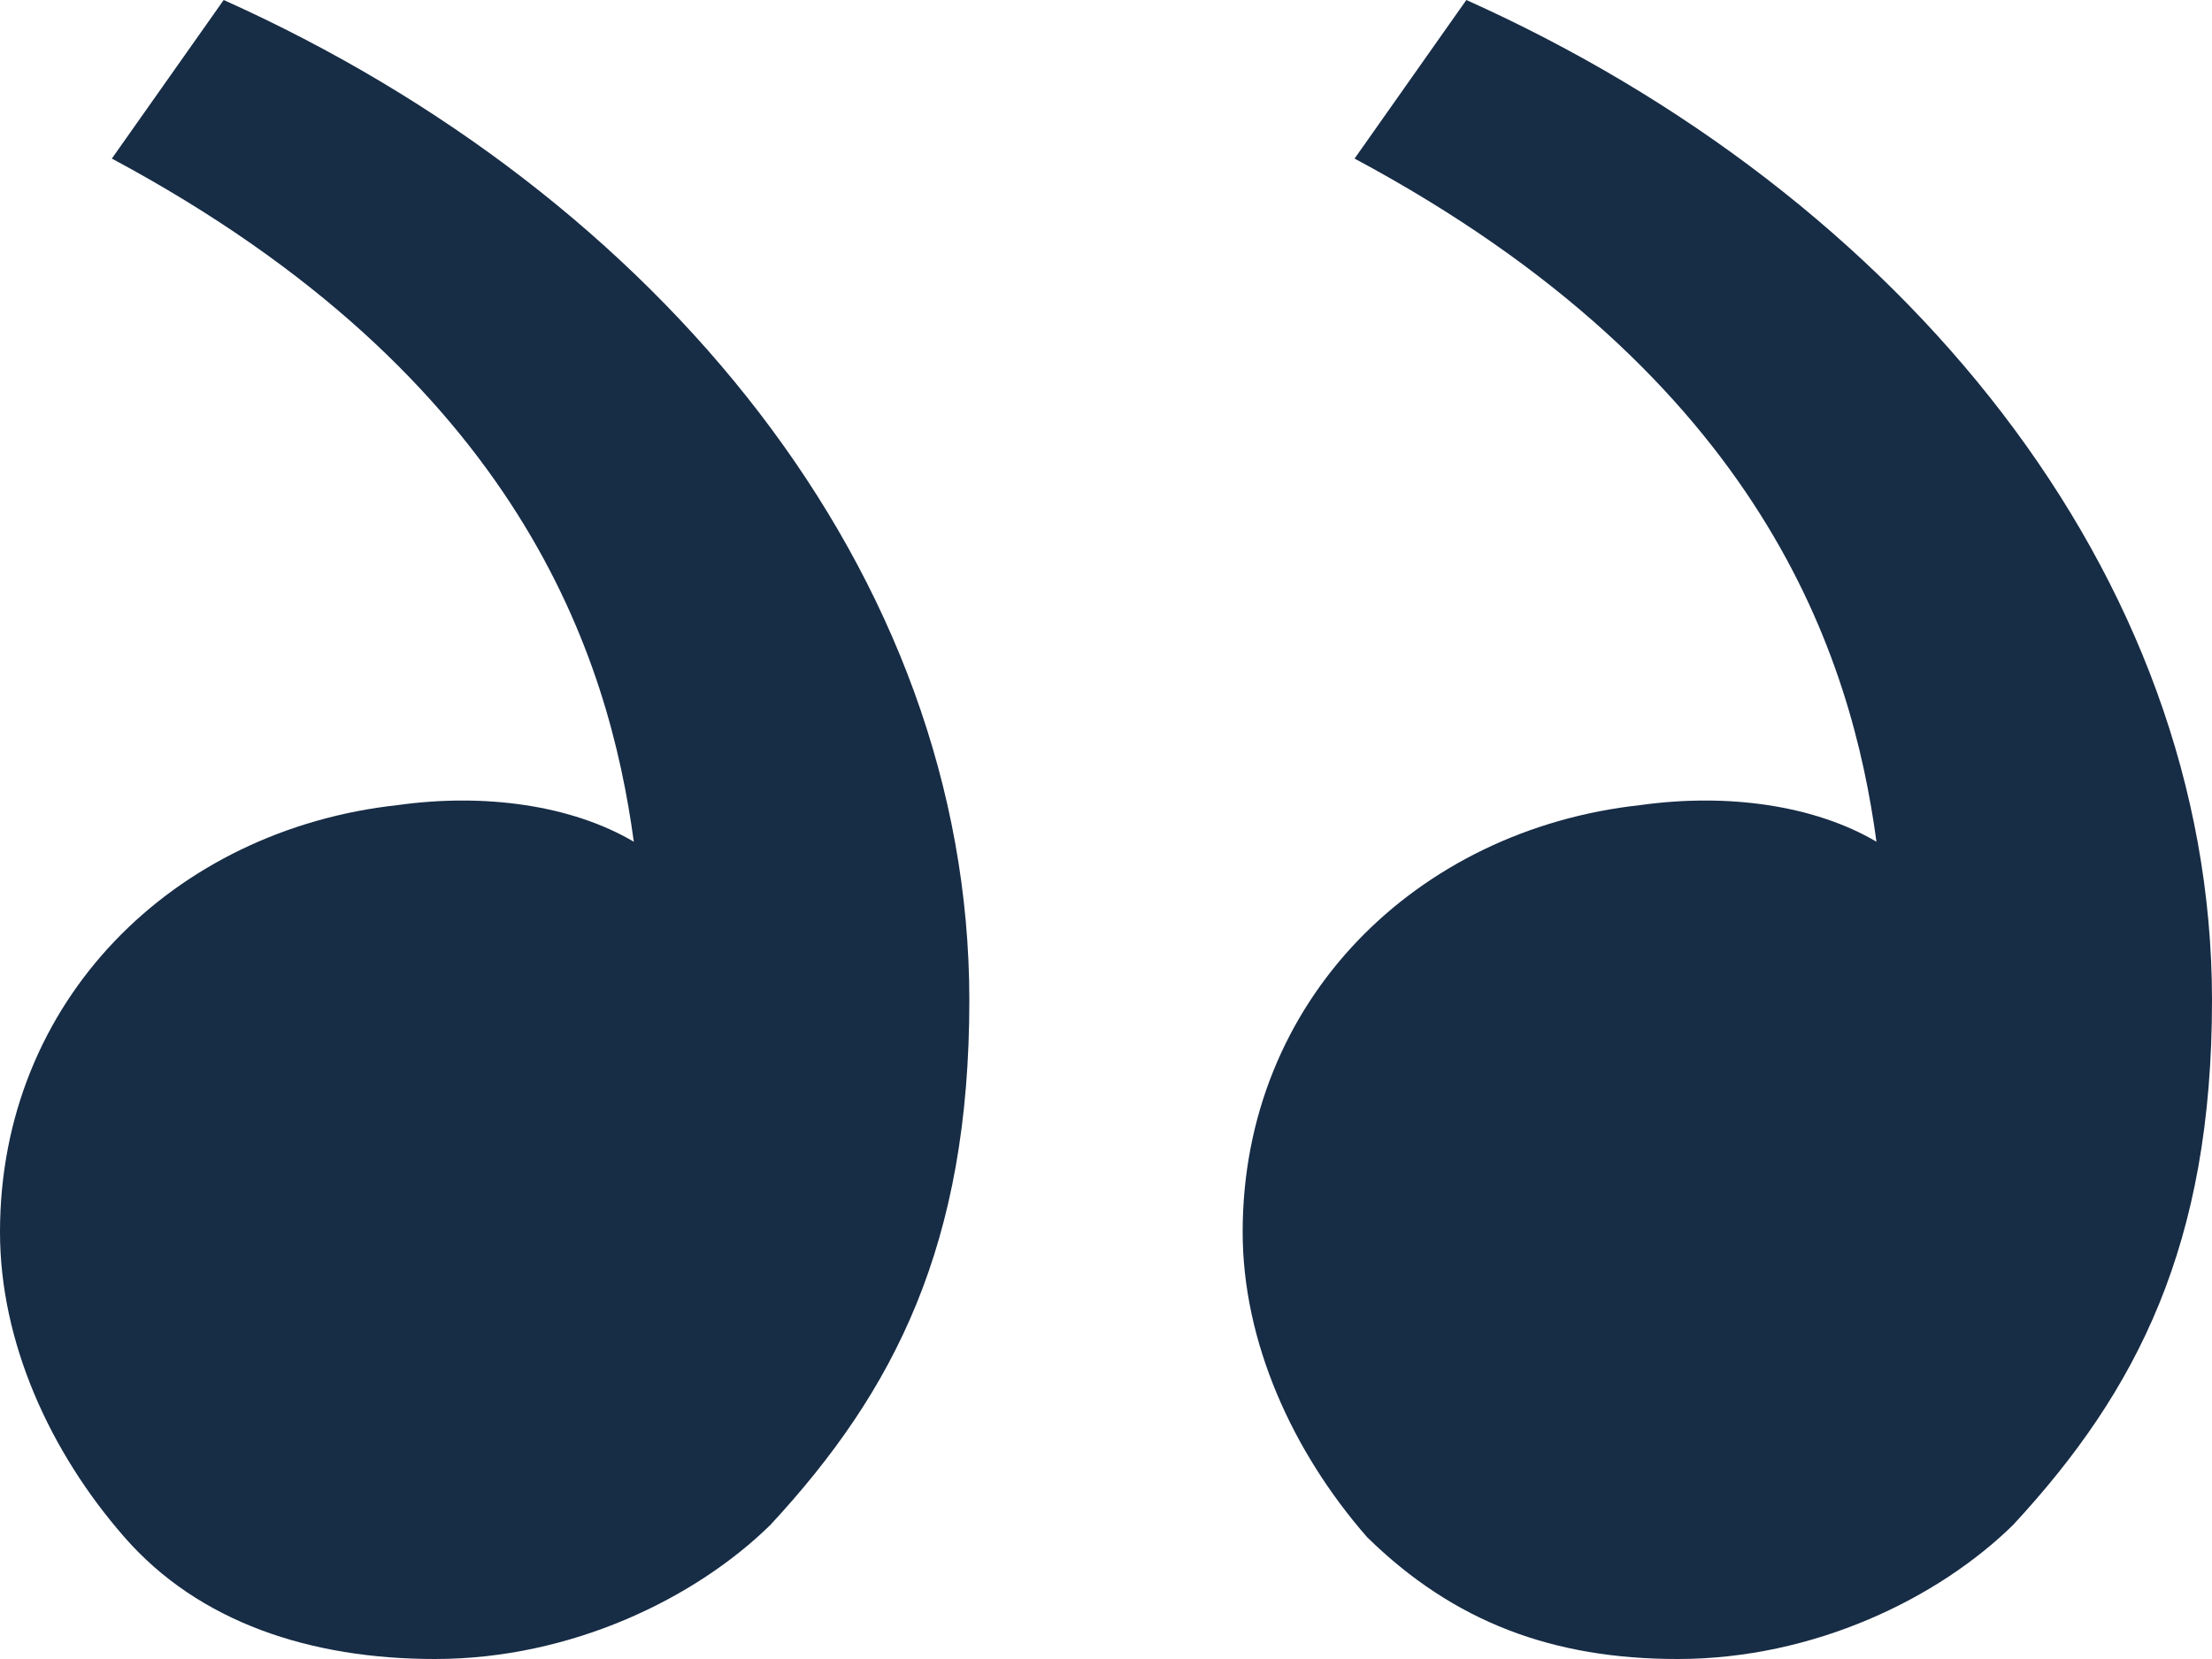
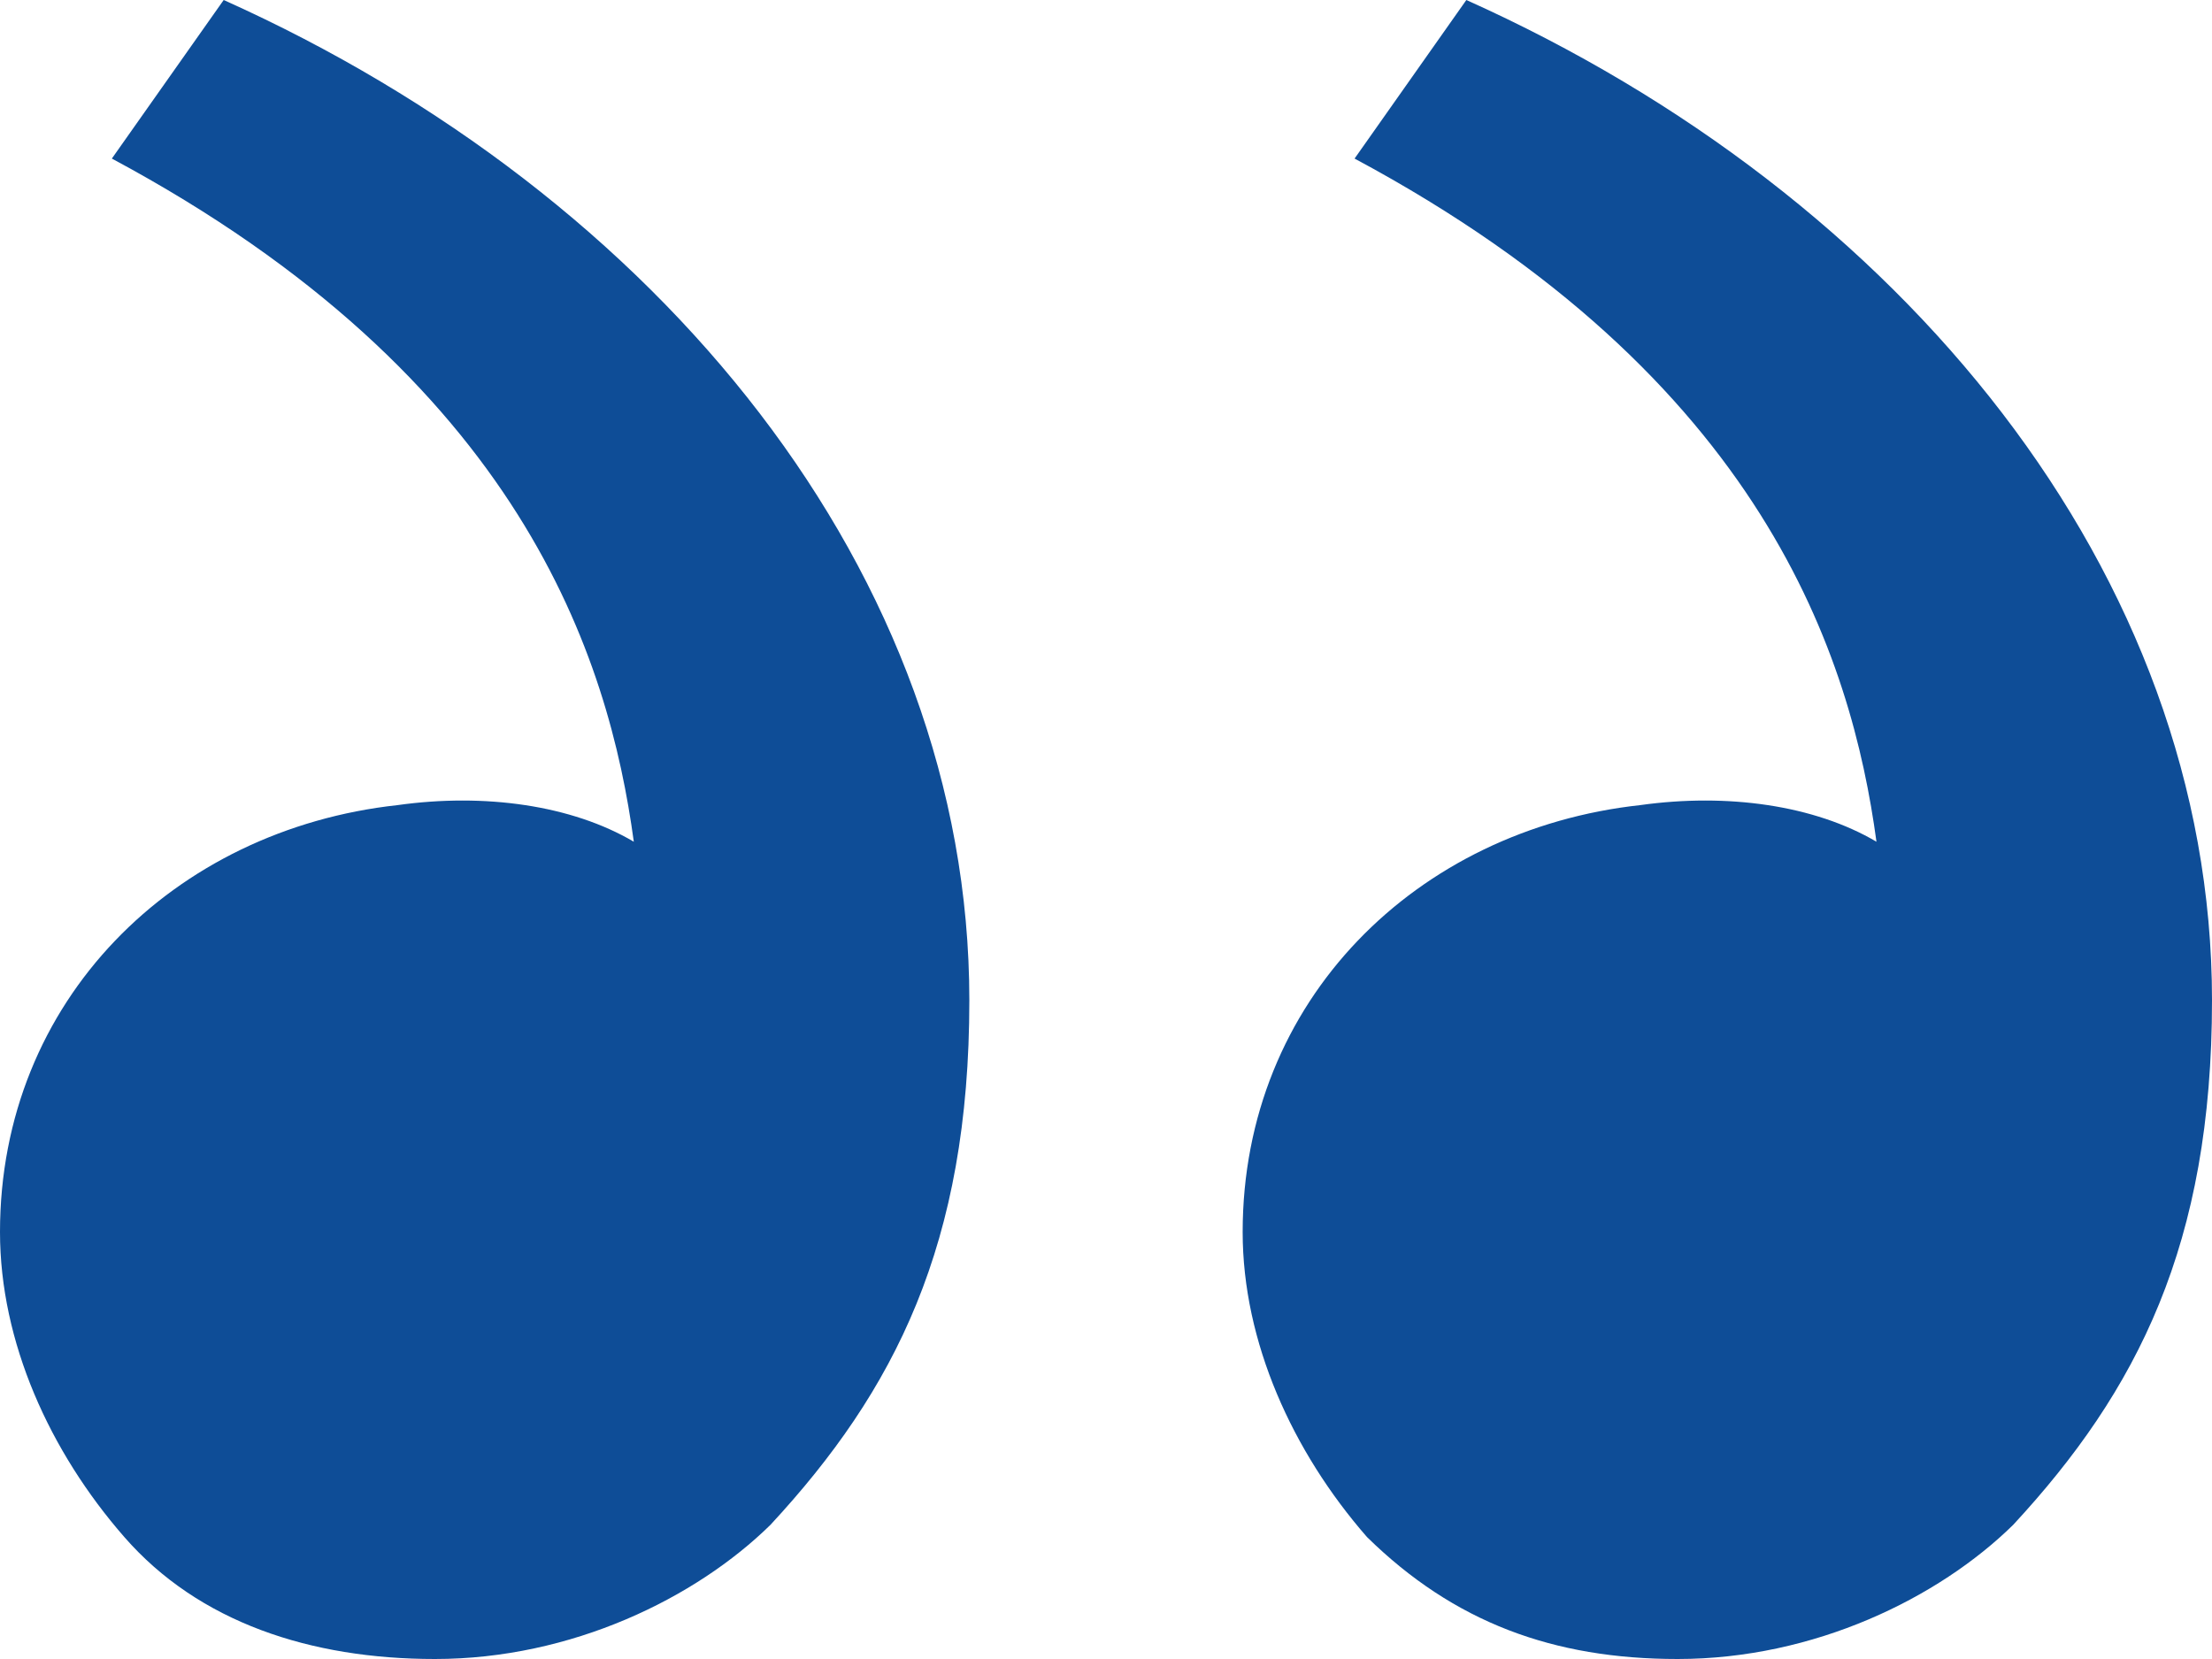
<svg xmlns="http://www.w3.org/2000/svg" width="32" height="24" viewBox="0 0 32 24" fill="none">
-   <path d="M29.124 22.059C30.921 20.118 32 18 32 14.471C32 8.294 27.506 2.824 21.213 0L19.596 2.294C25.528 5.471 26.787 9.529 27.146 12.177C26.247 11.647 24.989 11.471 23.73 11.647C20.494 12 17.977 14.471 17.977 17.823C17.977 19.412 18.697 21 19.775 22.235C21.034 23.471 22.472 24 24.27 24C26.247 24 28.045 23.118 29.124 22.059ZM11.146 22.059C12.944 20.118 14.023 18 14.023 14.471C14.023 8.294 9.528 2.824 3.236 0L1.618 2.294C7.551 5.471 8.809 9.529 9.169 12.177C8.27 11.647 7.011 11.471 5.753 11.647C2.517 12 0 14.471 0 17.823C0 19.412 0.719 21 1.798 22.235C2.876 23.471 4.494 24 6.292 24C8.27 24 10.067 23.118 11.146 22.059Z" fill="#172C45" />
+   <path d="M29.124 22.059C30.921 20.118 32 18 32 14.471C32 8.294 27.506 2.824 21.213 0L19.596 2.294C25.528 5.471 26.787 9.529 27.146 12.177C26.247 11.647 24.989 11.471 23.73 11.647C20.494 12 17.977 14.471 17.977 17.823C17.977 19.412 18.697 21 19.775 22.235C21.034 23.471 22.472 24 24.27 24C26.247 24 28.045 23.118 29.124 22.059ZM11.146 22.059C12.944 20.118 14.023 18 14.023 14.471C14.023 8.294 9.528 2.824 3.236 0L1.618 2.294C7.551 5.471 8.809 9.529 9.169 12.177C8.27 11.647 7.011 11.471 5.753 11.647C2.517 12 0 14.471 0 17.823C0 19.412 0.719 21 1.798 22.235C2.876 23.471 4.494 24 6.292 24C8.27 24 10.067 23.118 11.146 22.059Z" fill="#0e4d97" />
</svg>
